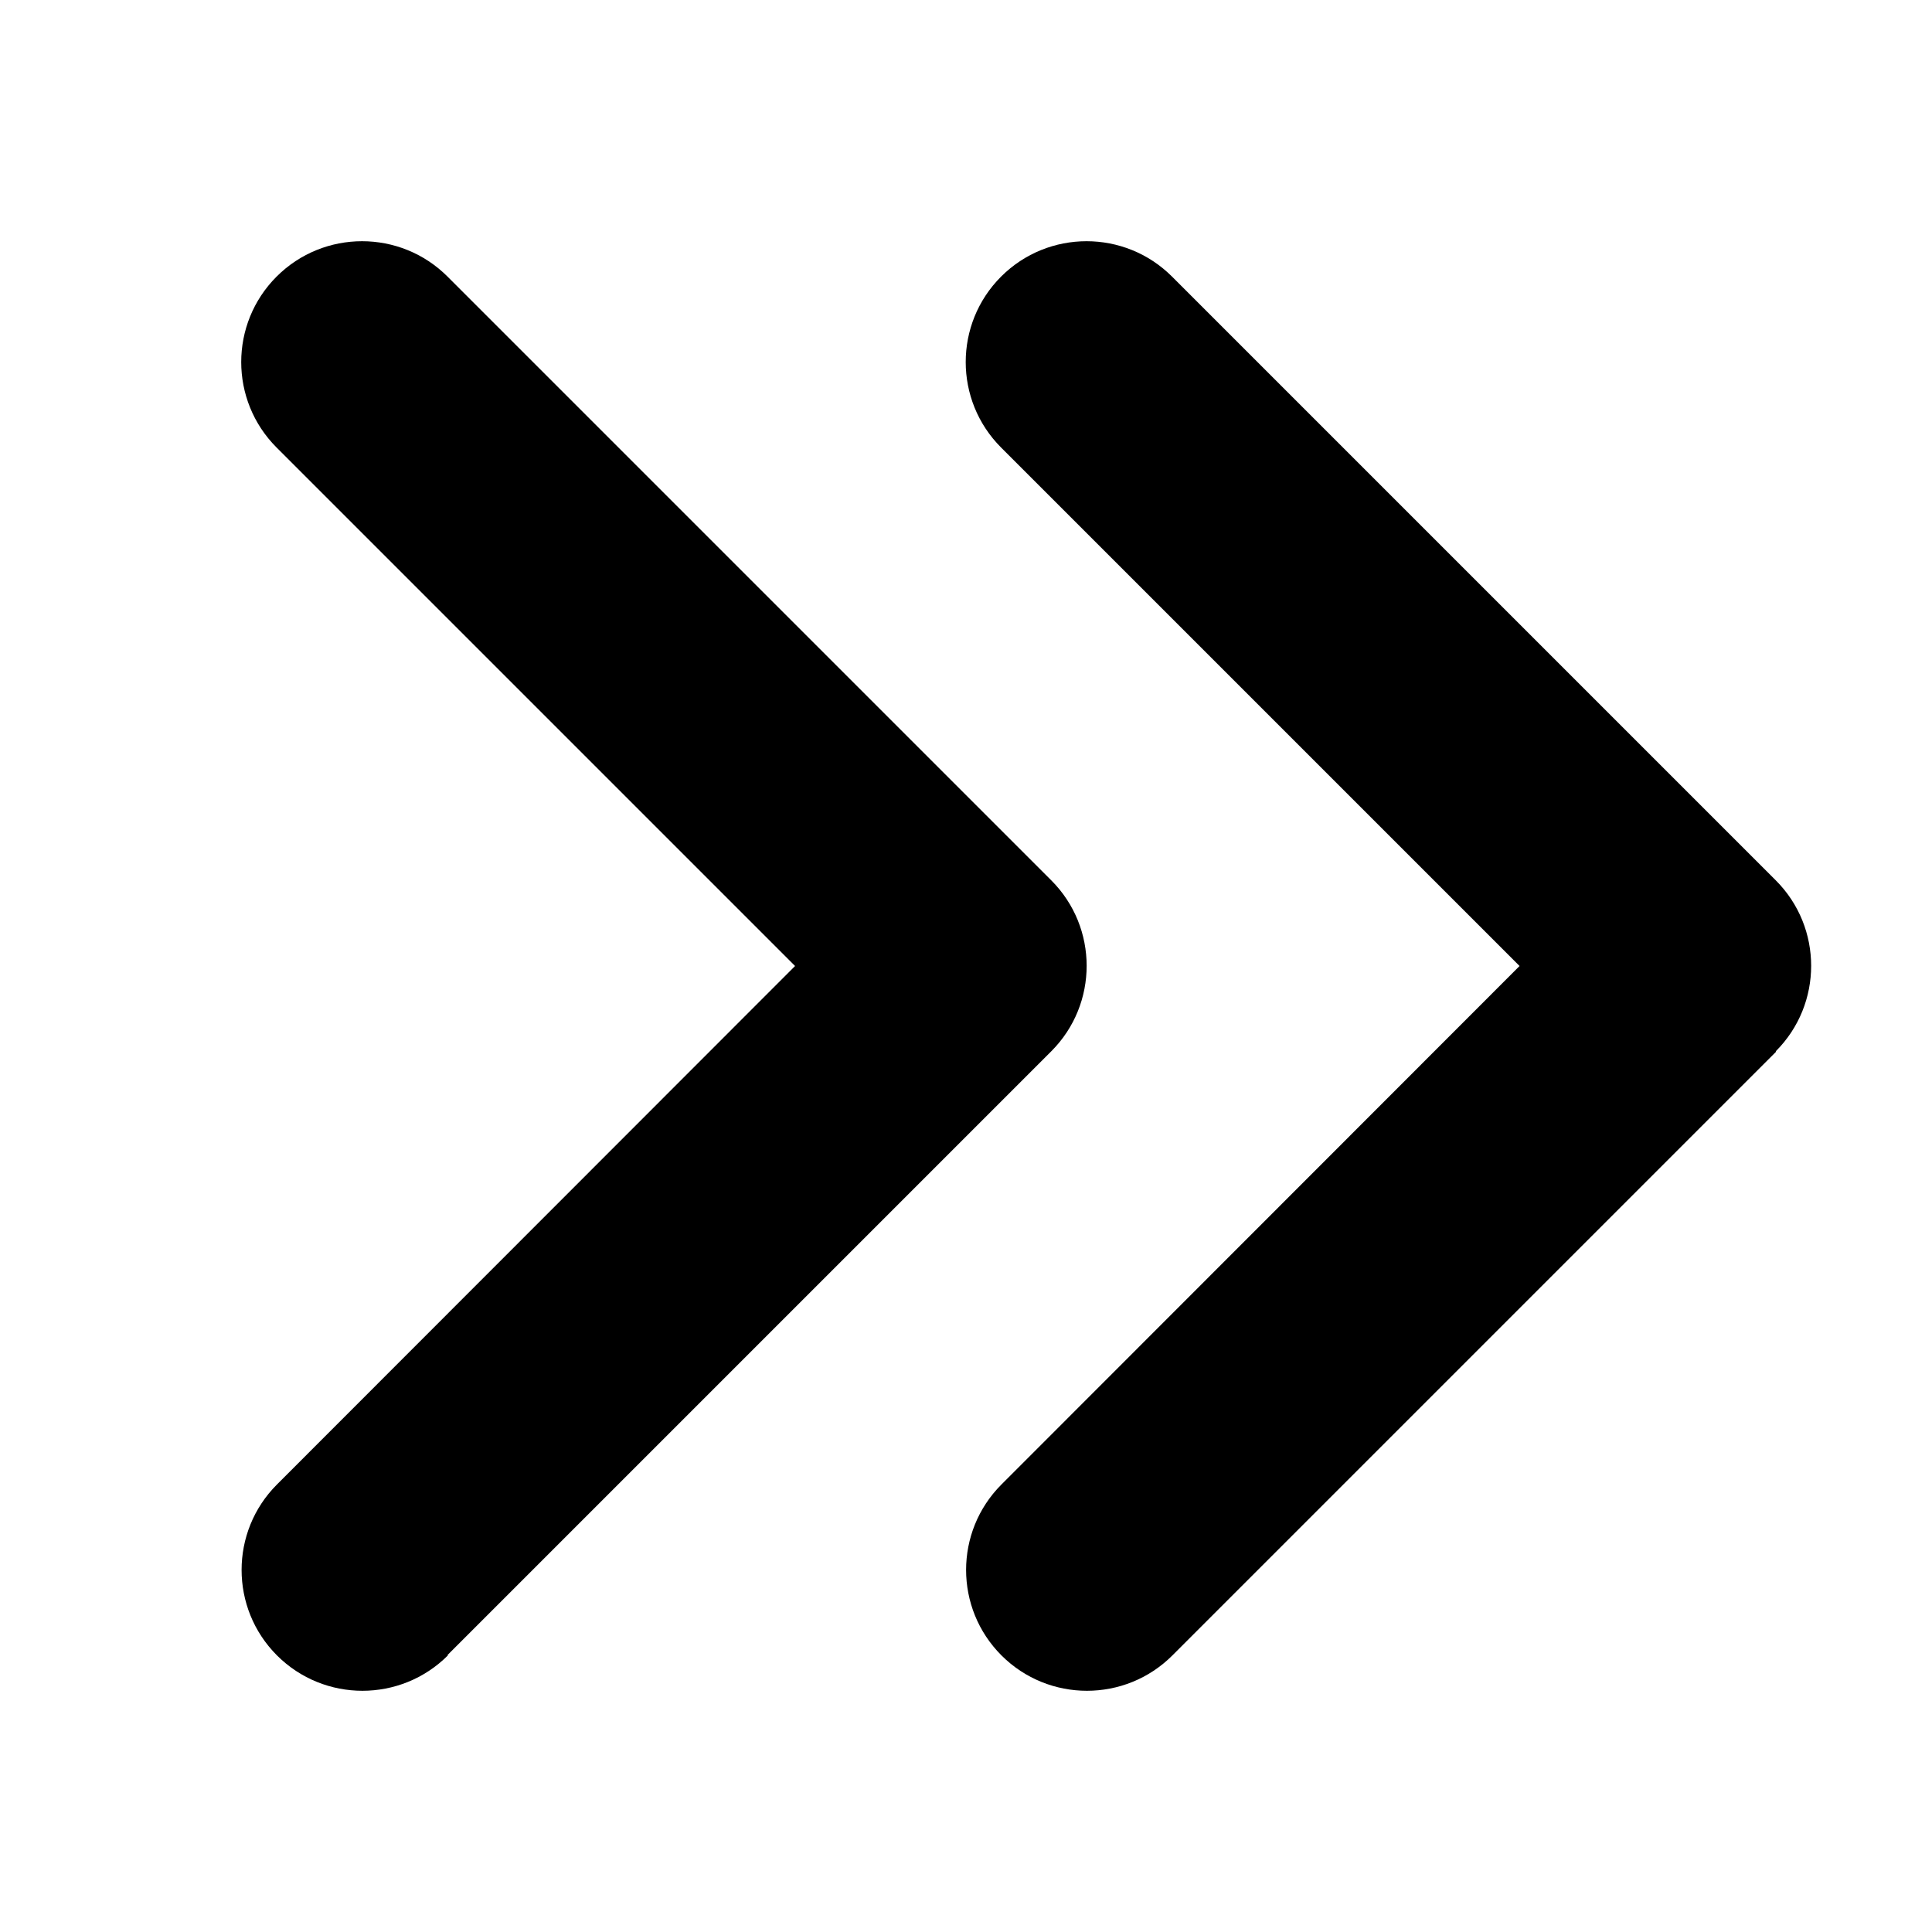
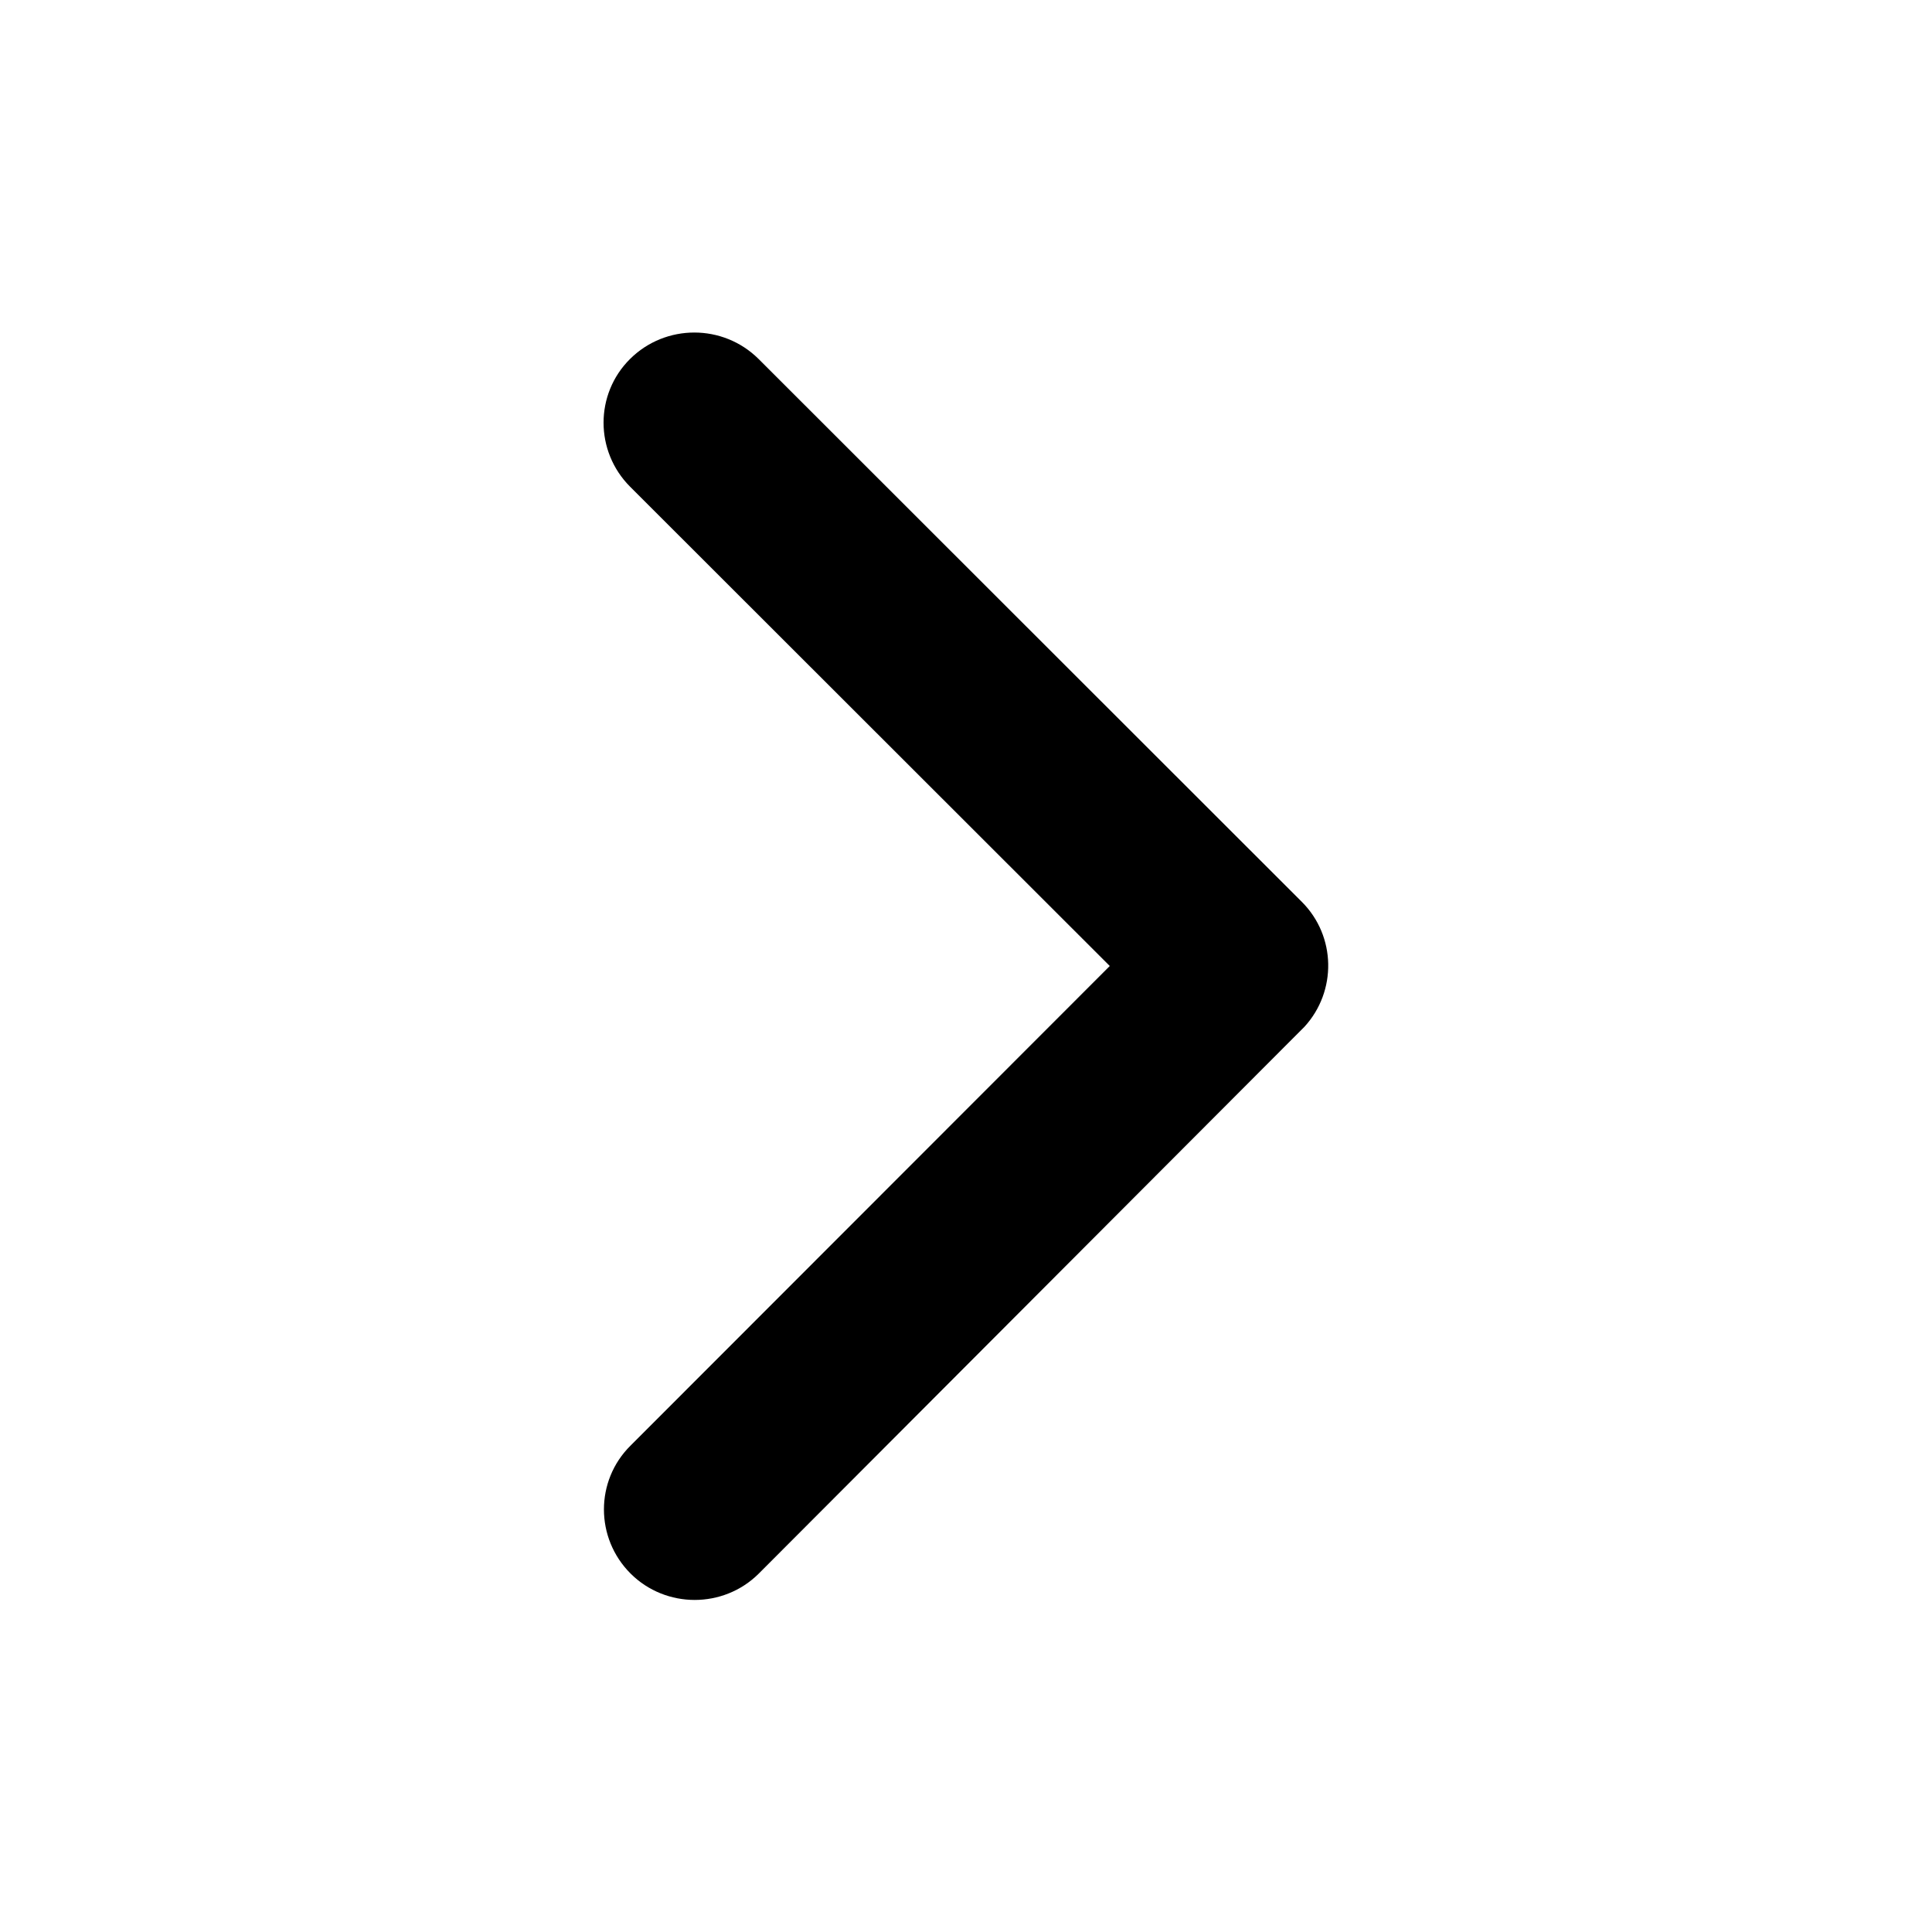
<svg xmlns="http://www.w3.org/2000/svg" stroke="currentColor" fill="currentColor" stroke-width="0" viewBox="0 0 512 512" height="200px" width="200px">
-   <path d="M470.6 278.6c12.5-12.5 12.5-32.8 0-45.3l-160-160c-12.5-12.5-32.8-12.5-45.3 0s-12.5 32.8 0 45.3L402.7 256 265.4 393.4c-12.5 12.5-12.5 32.8 0 45.3s32.8 12.5 45.3 0l160-160zm-352 160l160-160c12.5-12.5 12.5-32.8 0-45.3l-160-160c-12.5-12.5-32.8-12.5-45.3 0s-12.5 32.8 0 45.3L210.7 256 73.4 393.4c-12.5 12.5-12.5 32.8 0 45.3s32.8 12.5 45.3 0z" />
+   <path d="M294.1 256L167 129c-9.4-9.4-9.4-24.6 0-33.9s24.6-9.3 34 0L345 239c9.1 9.1 9.3 23.7.7 33.1L201.1 417c-4.7 4.7-10.9 7-17 7s-12.3-2.3-17-7c-9.4-9.4-9.4-24.6 0-33.9l127-127.1z" />
</svg>
